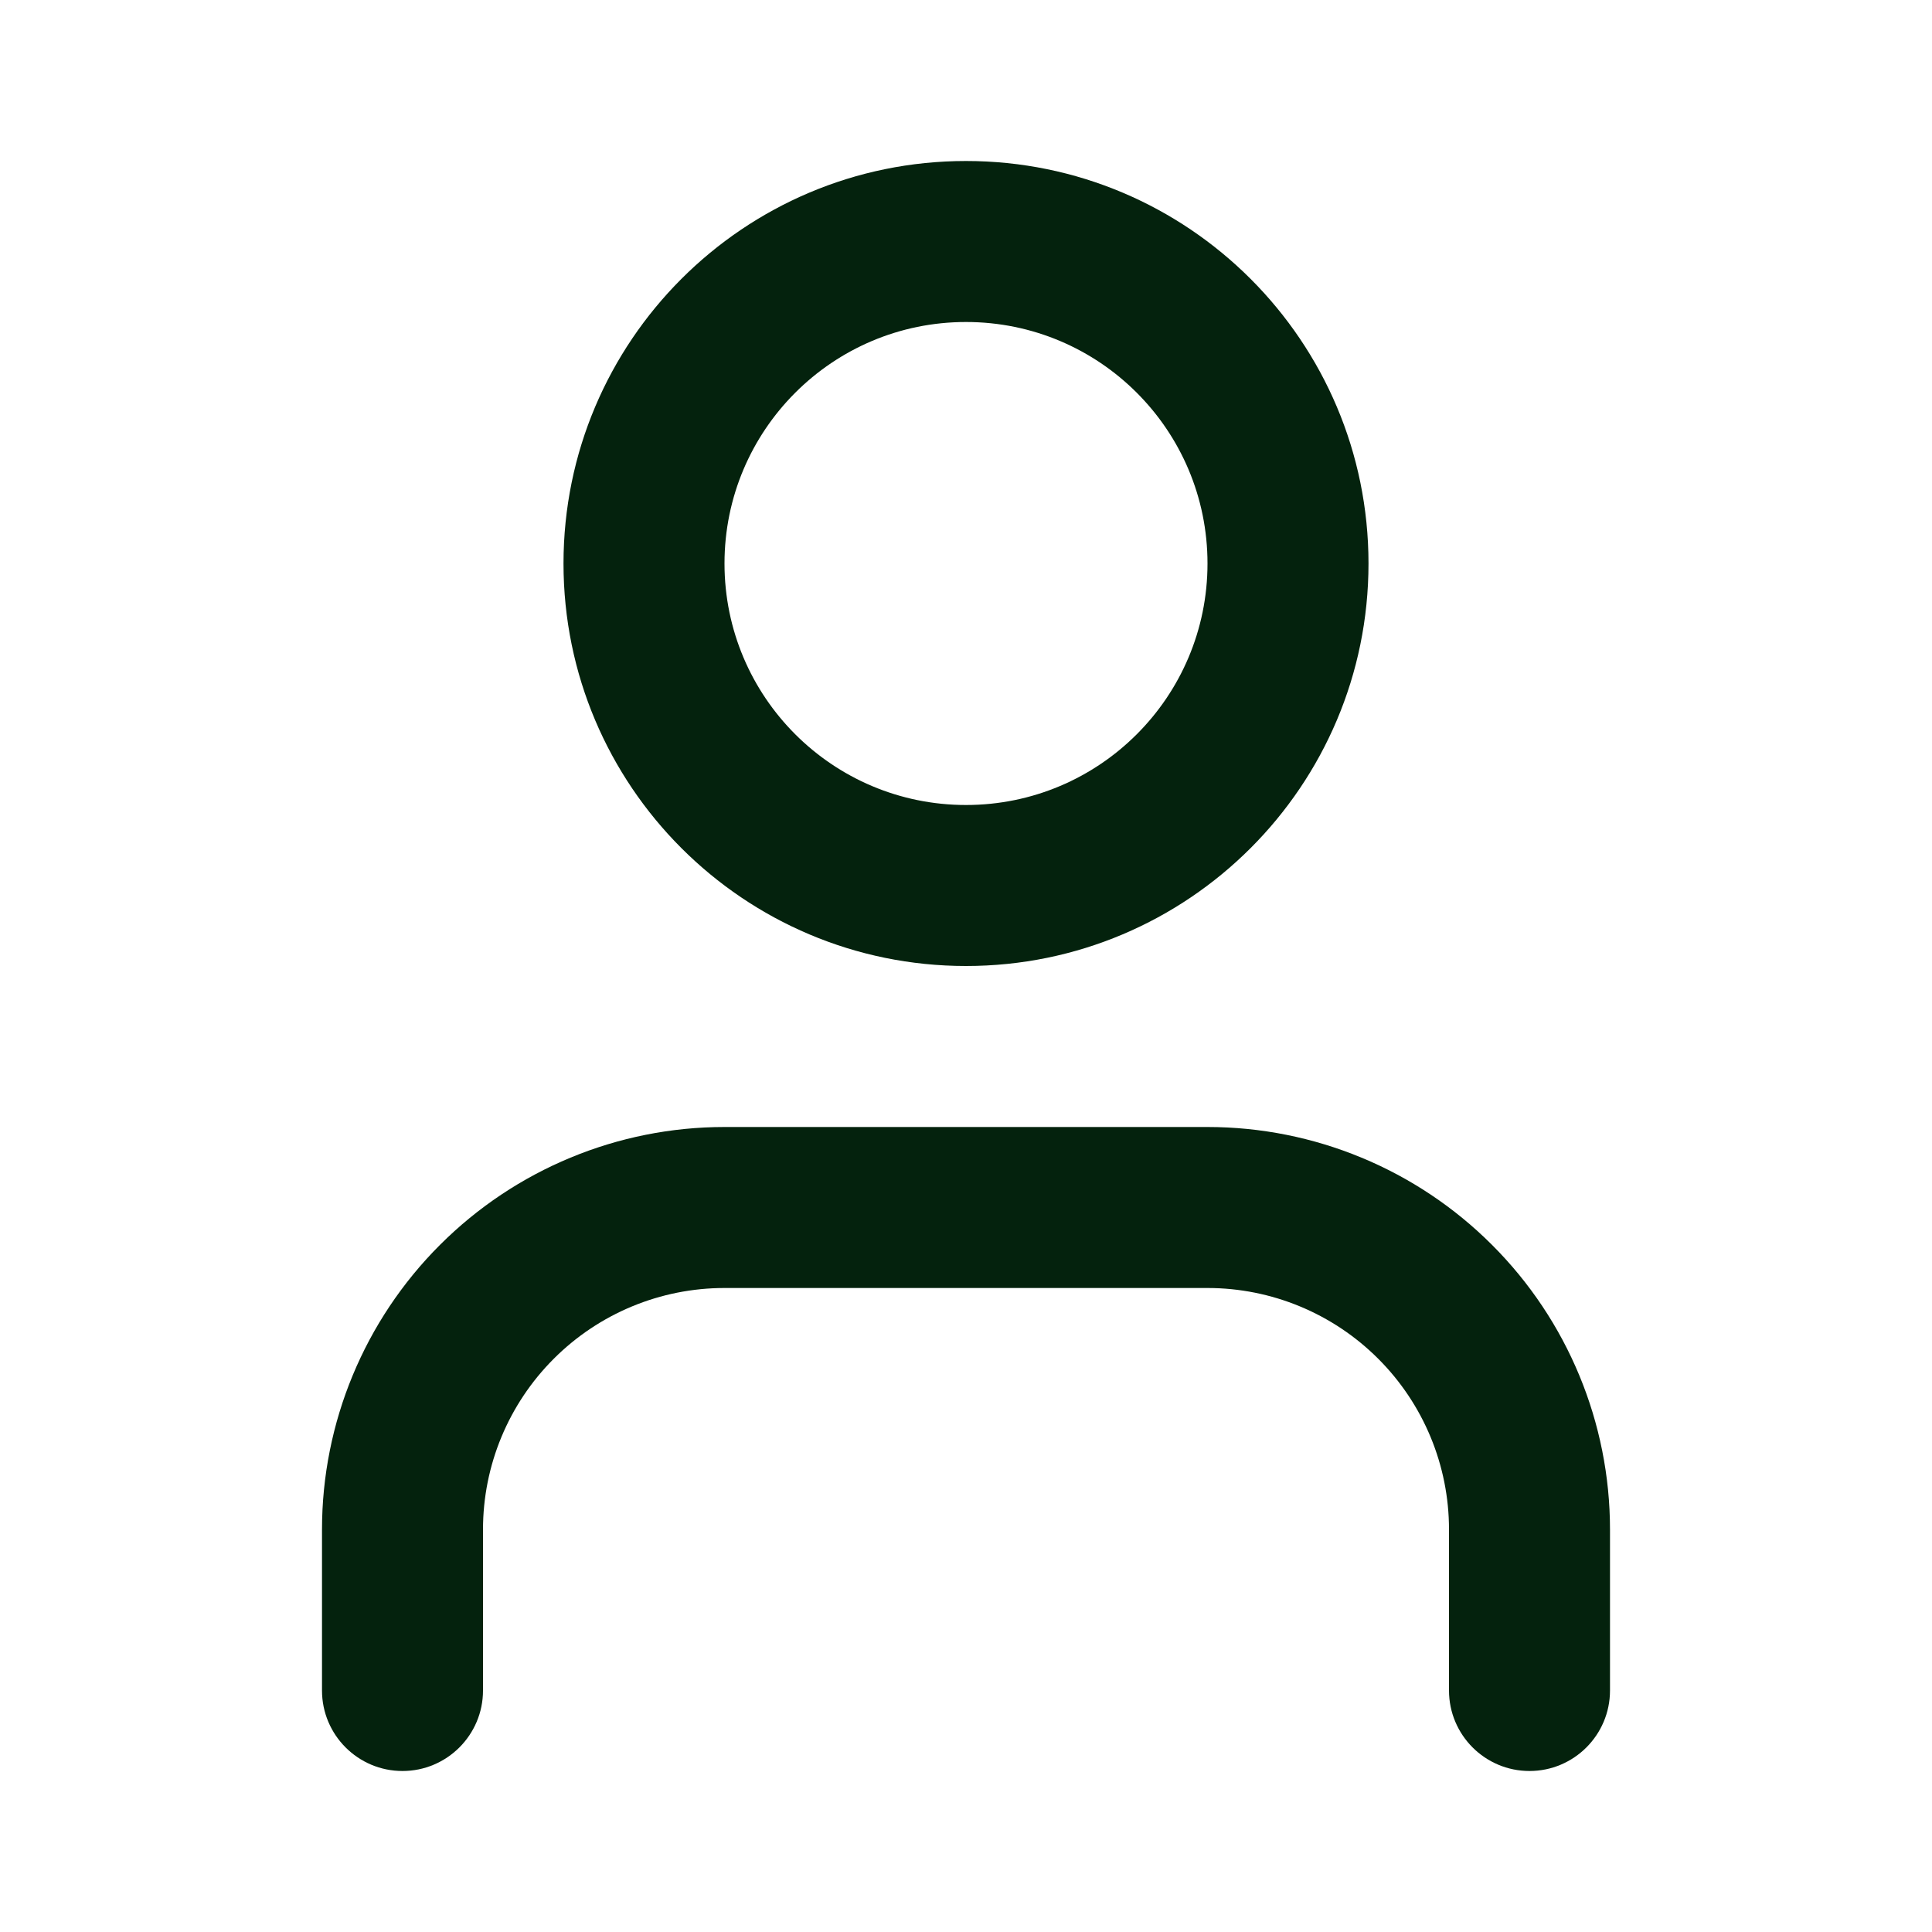
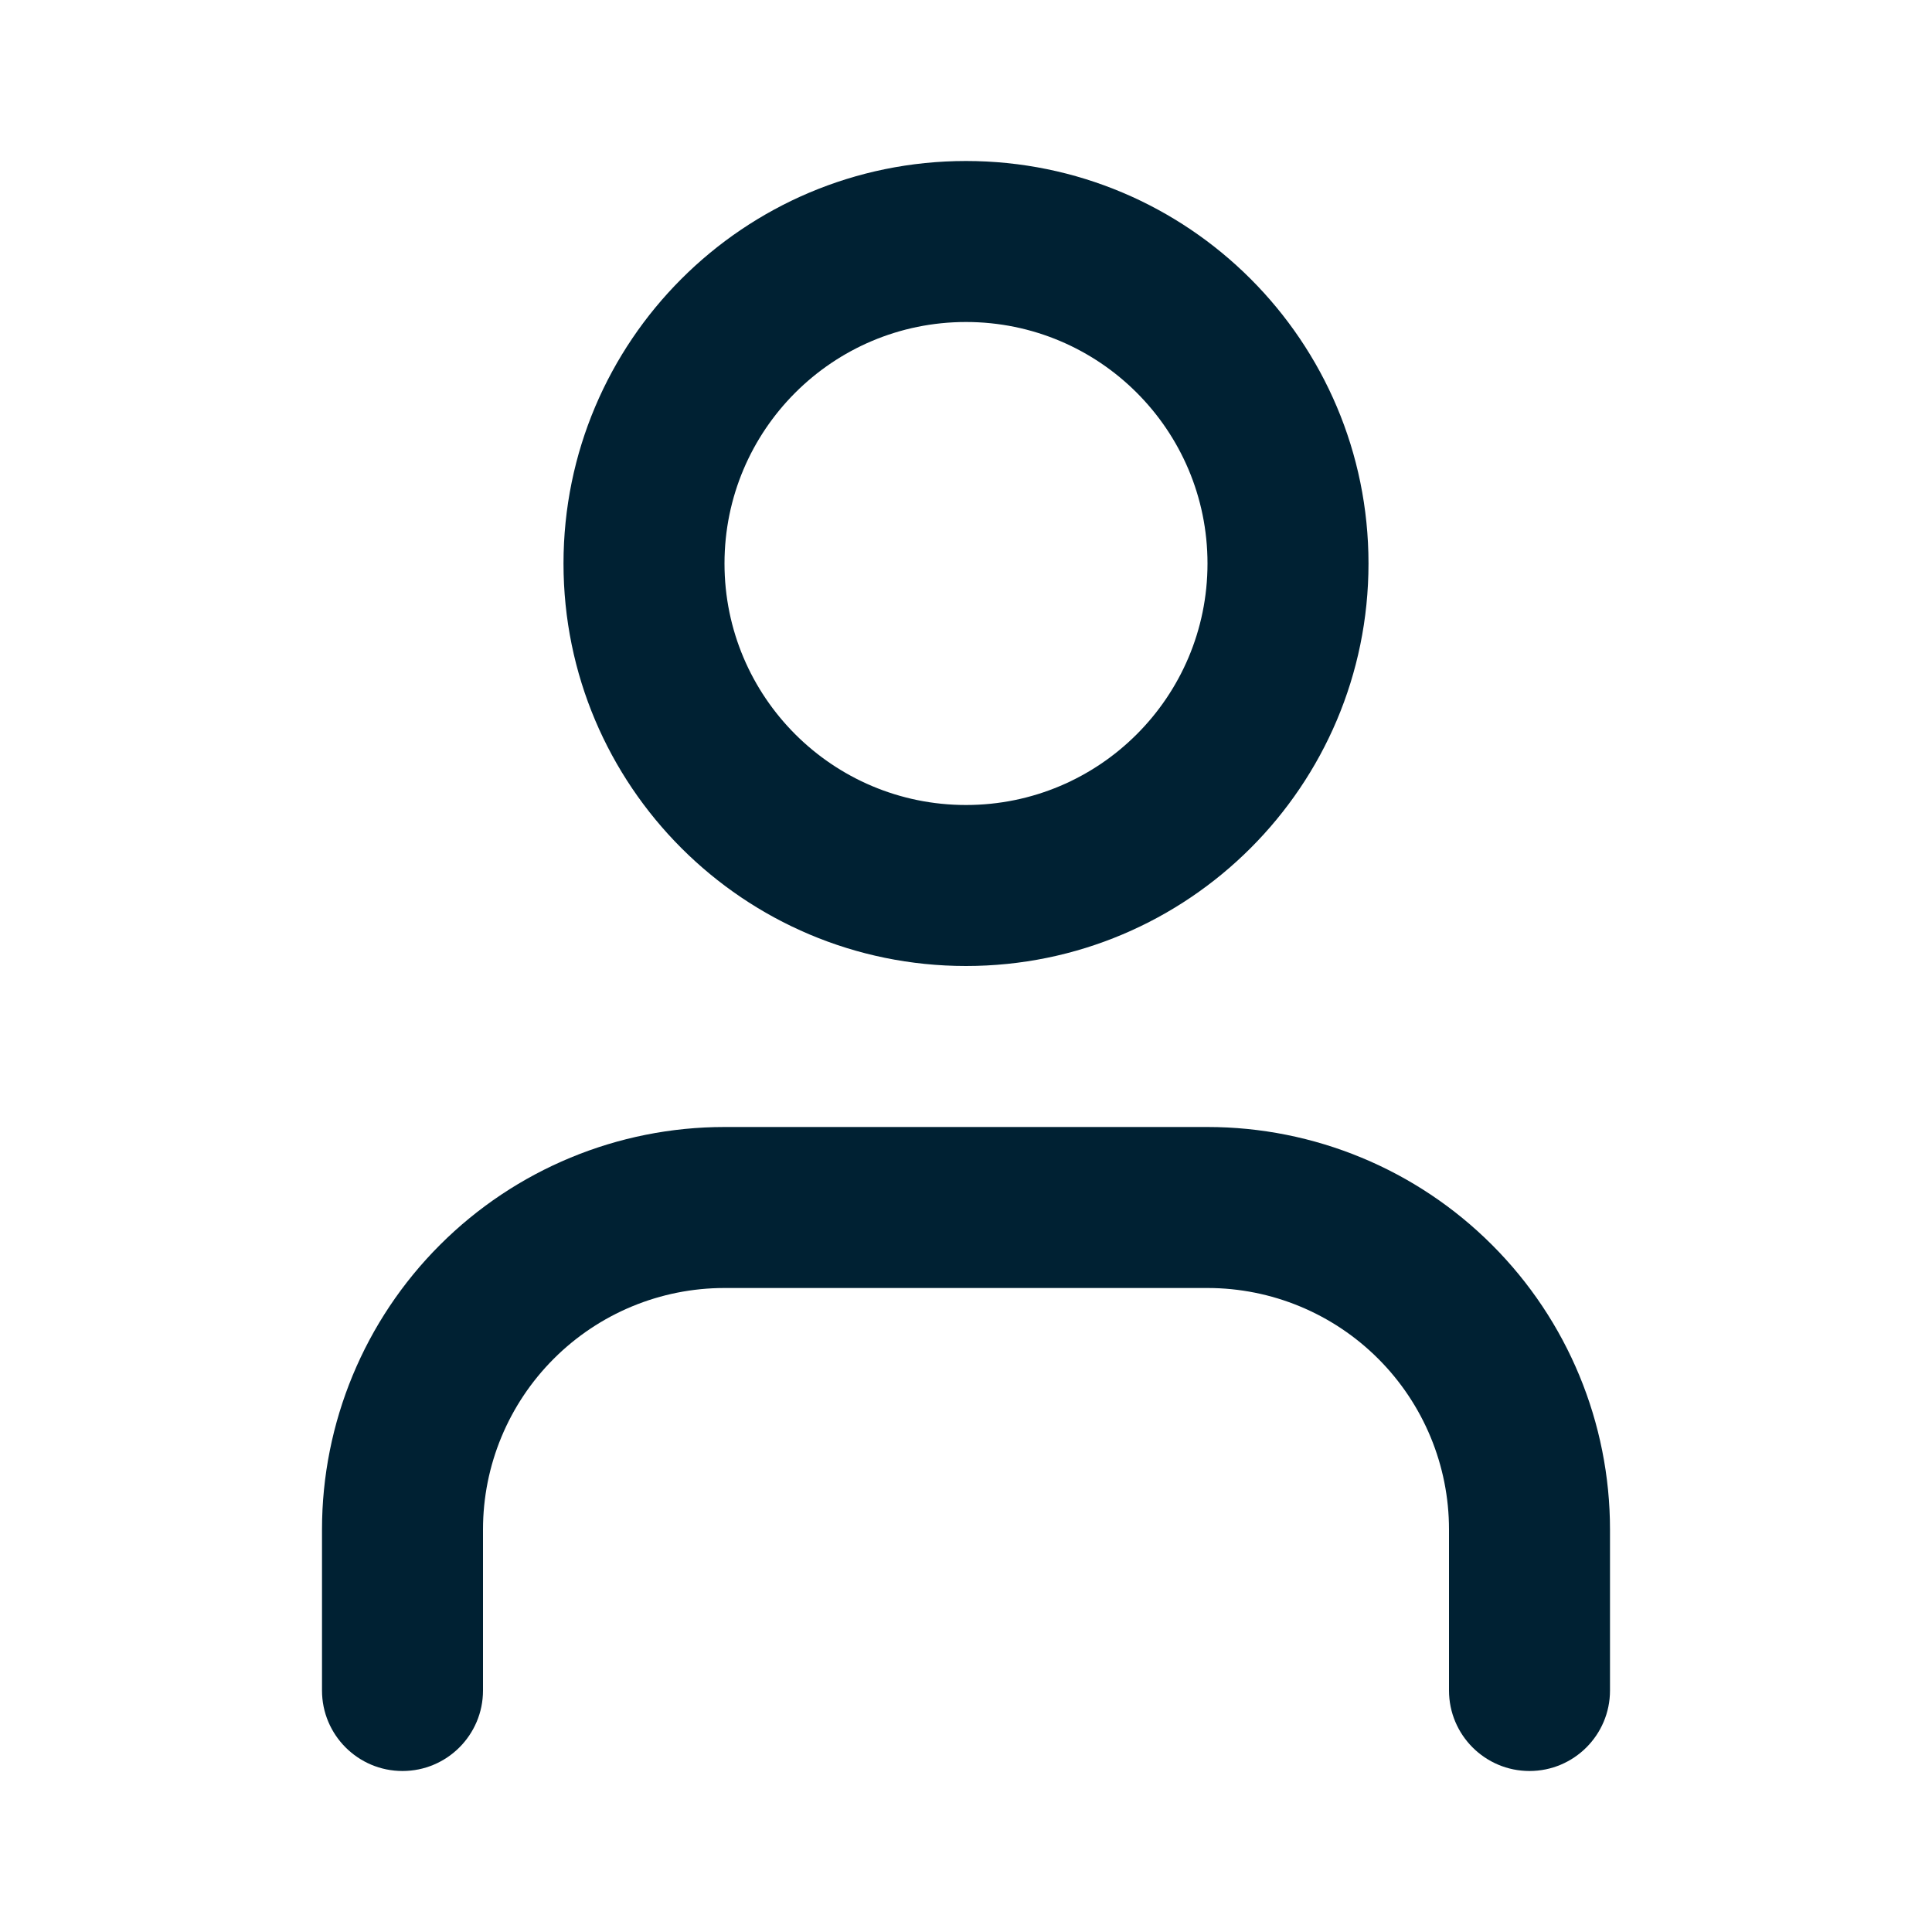
<svg xmlns="http://www.w3.org/2000/svg" width="24" height="24" viewBox="0 0 24 24" fill="none">
-   <path d="M15 14C16.326 14 17.598 14.527 18.535 15.465C19.473 16.402 20 17.674 20 19V21C20 21.552 19.552 22 19 22C18.448 22 18 21.552 18 21V19C18 18.204 17.684 17.442 17.121 16.879C16.558 16.316 15.796 16 15 16H9C8.204 16 7.442 16.316 6.879 16.879C6.316 17.442 6 18.204 6 19V21C6 21.552 5.552 22 5 22C4.448 22 4 21.552 4 21V19C4 17.674 4.527 16.402 5.465 15.465C6.403 14.527 7.674 14 9 14H15ZM12 2C14.761 2 17 4.239 17 7C17 9.761 14.761 12 12 12C9.239 12 7 9.761 7 7C7 4.239 9.239 2 12 2ZM12 4C10.343 4 9 5.343 9 7C9 8.657 10.343 10 12 10C13.657 10 15 8.657 15 7C15 5.343 13.657 4 12 4Z" fill="#04220D" />
+   <path d="M15 14C16.326 14 17.598 14.527 18.535 15.465C19.473 16.402 20 17.674 20 19V21C20 21.552 19.552 22 19 22C18.448 22 18 21.552 18 21V19C18 18.204 17.684 17.442 17.121 16.879C16.558 16.316 15.796 16 15 16H9C8.204 16 7.442 16.316 6.879 16.879C6.316 17.442 6 18.204 6 19V21C6 21.552 5.552 22 5 22C4.448 22 4 21.552 4 21V19C4 17.674 4.527 16.402 5.465 15.465C6.403 14.527 7.674 14 9 14H15ZM12 2C14.761 2 17 4.239 17 7C17 9.761 14.761 12 12 12C9.239 12 7 9.761 7 7C7 4.239 9.239 2 12 2ZM12 4C10.343 4 9 5.343 9 7C9 8.657 10.343 10 12 10C13.657 10 15 8.657 15 7C15 5.343 13.657 4 12 4Z" fill="#002133" />
</svg>
